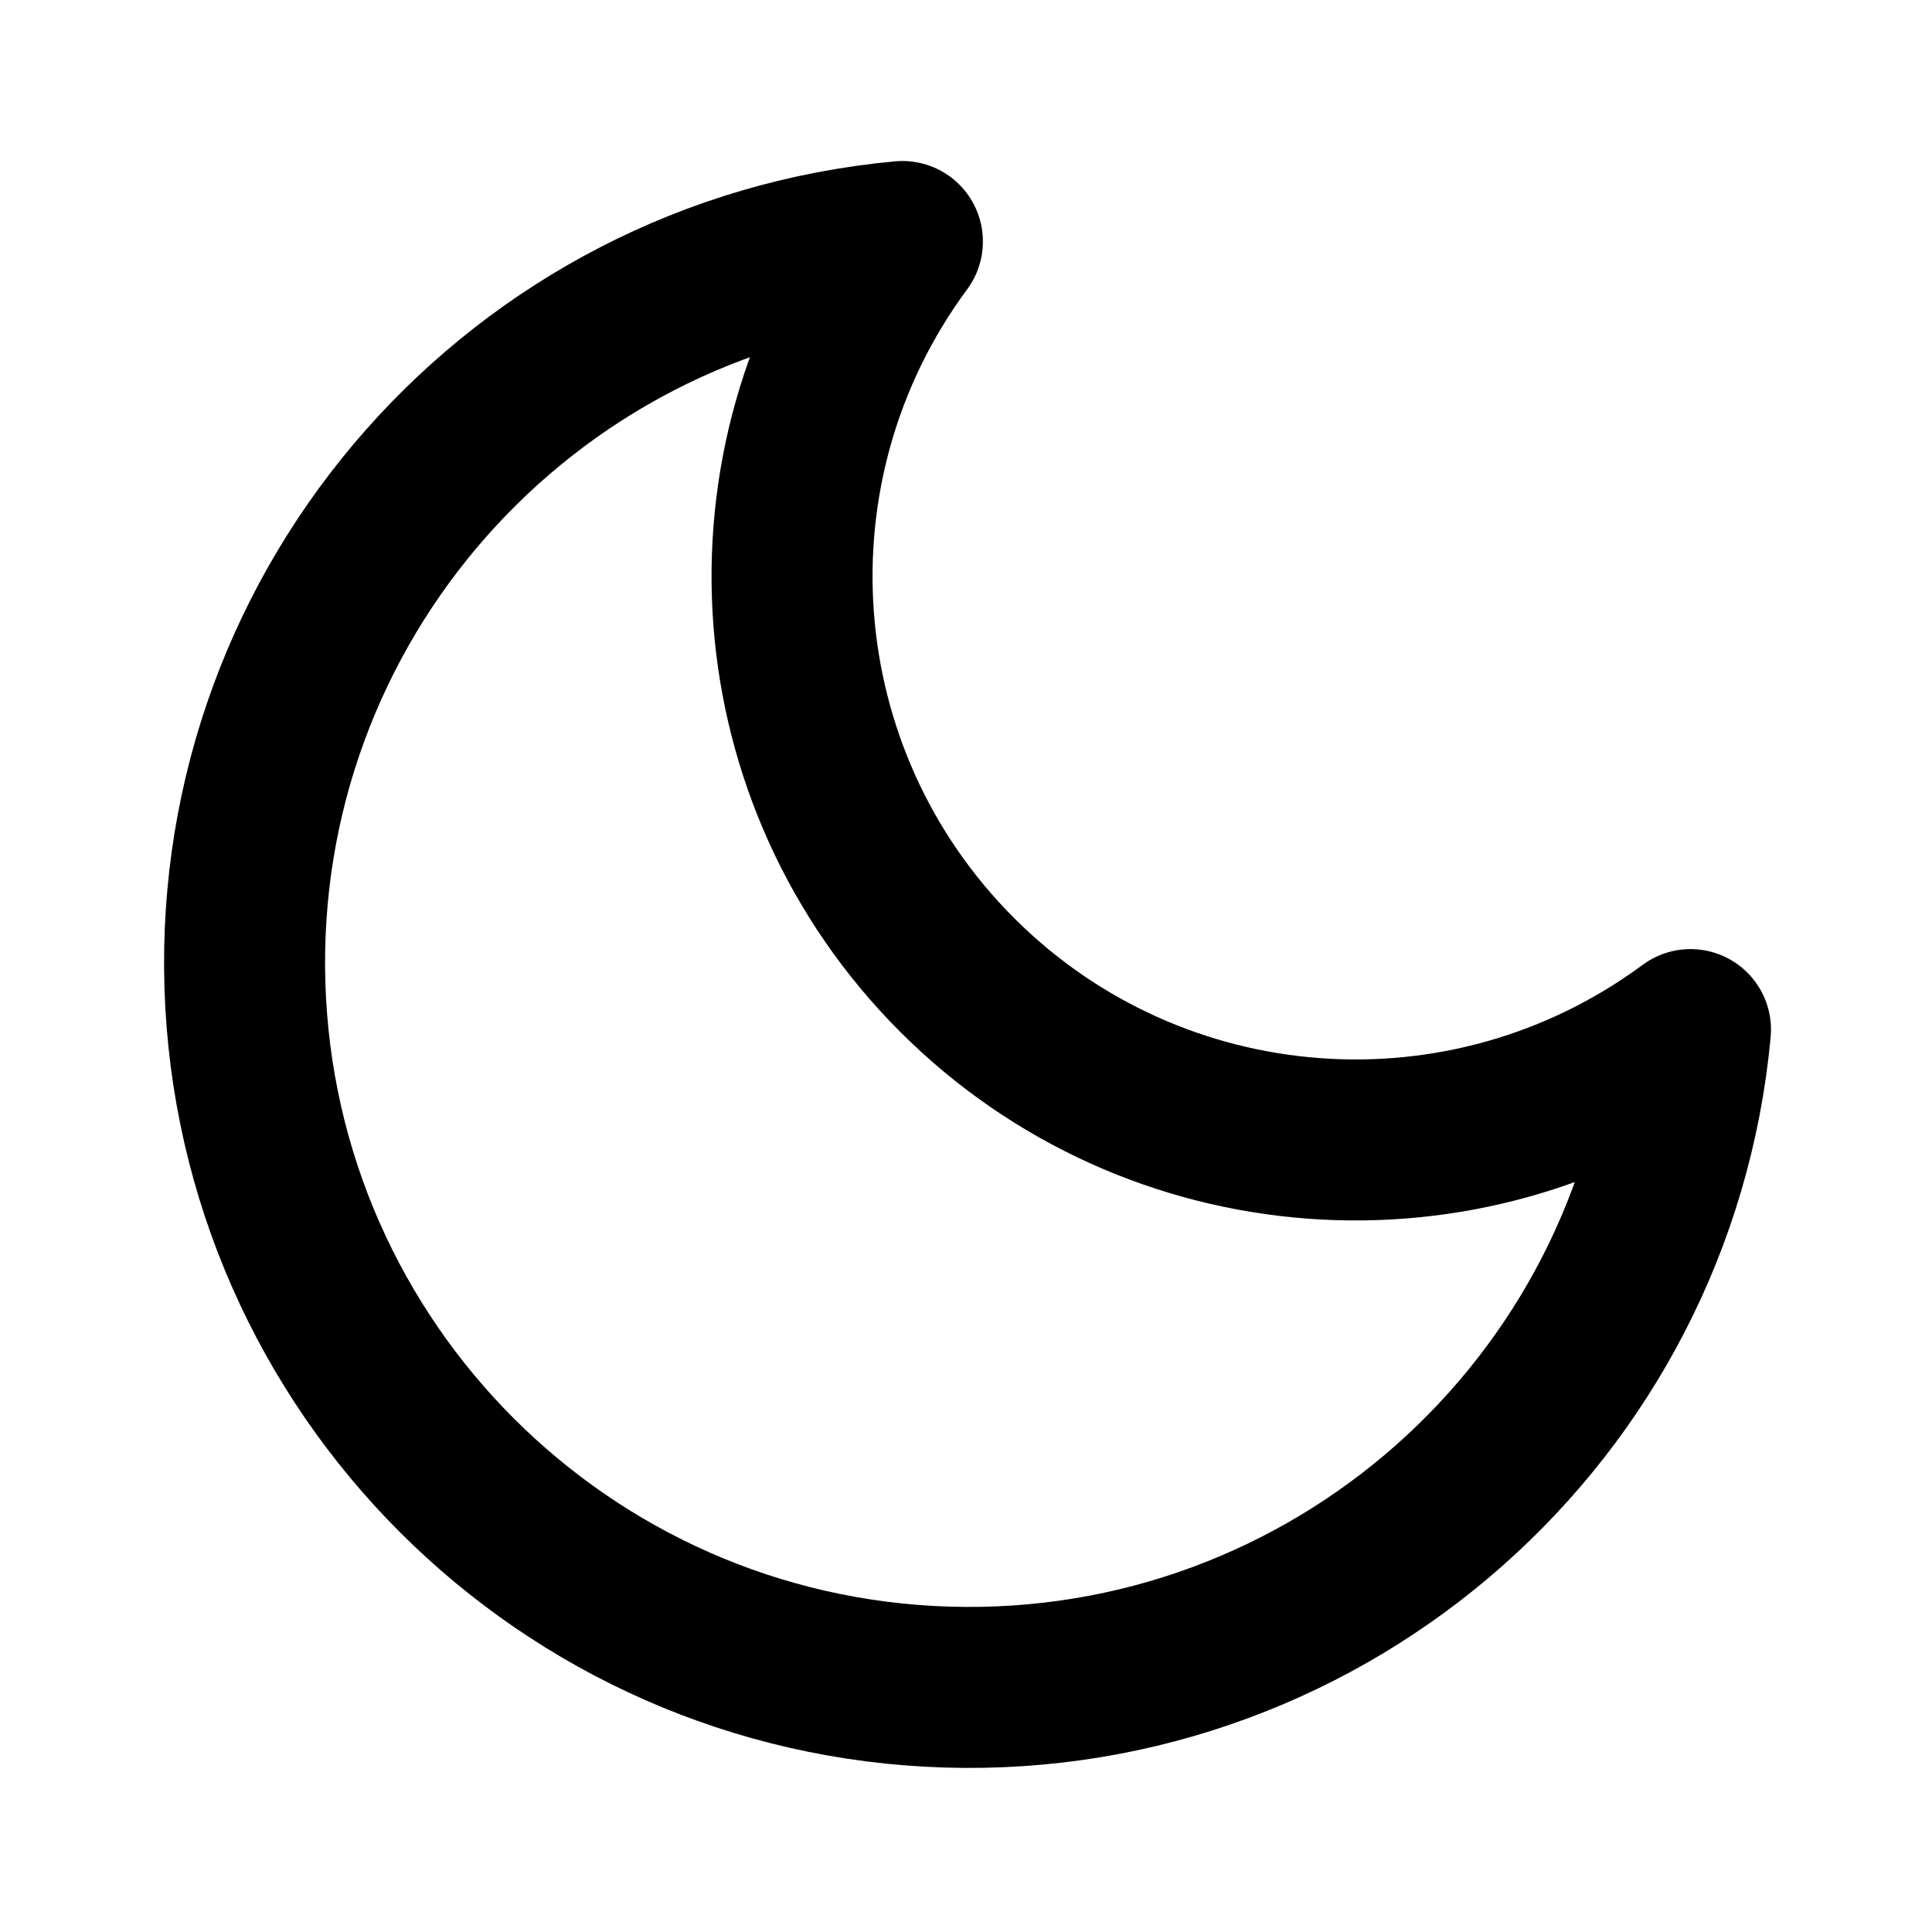
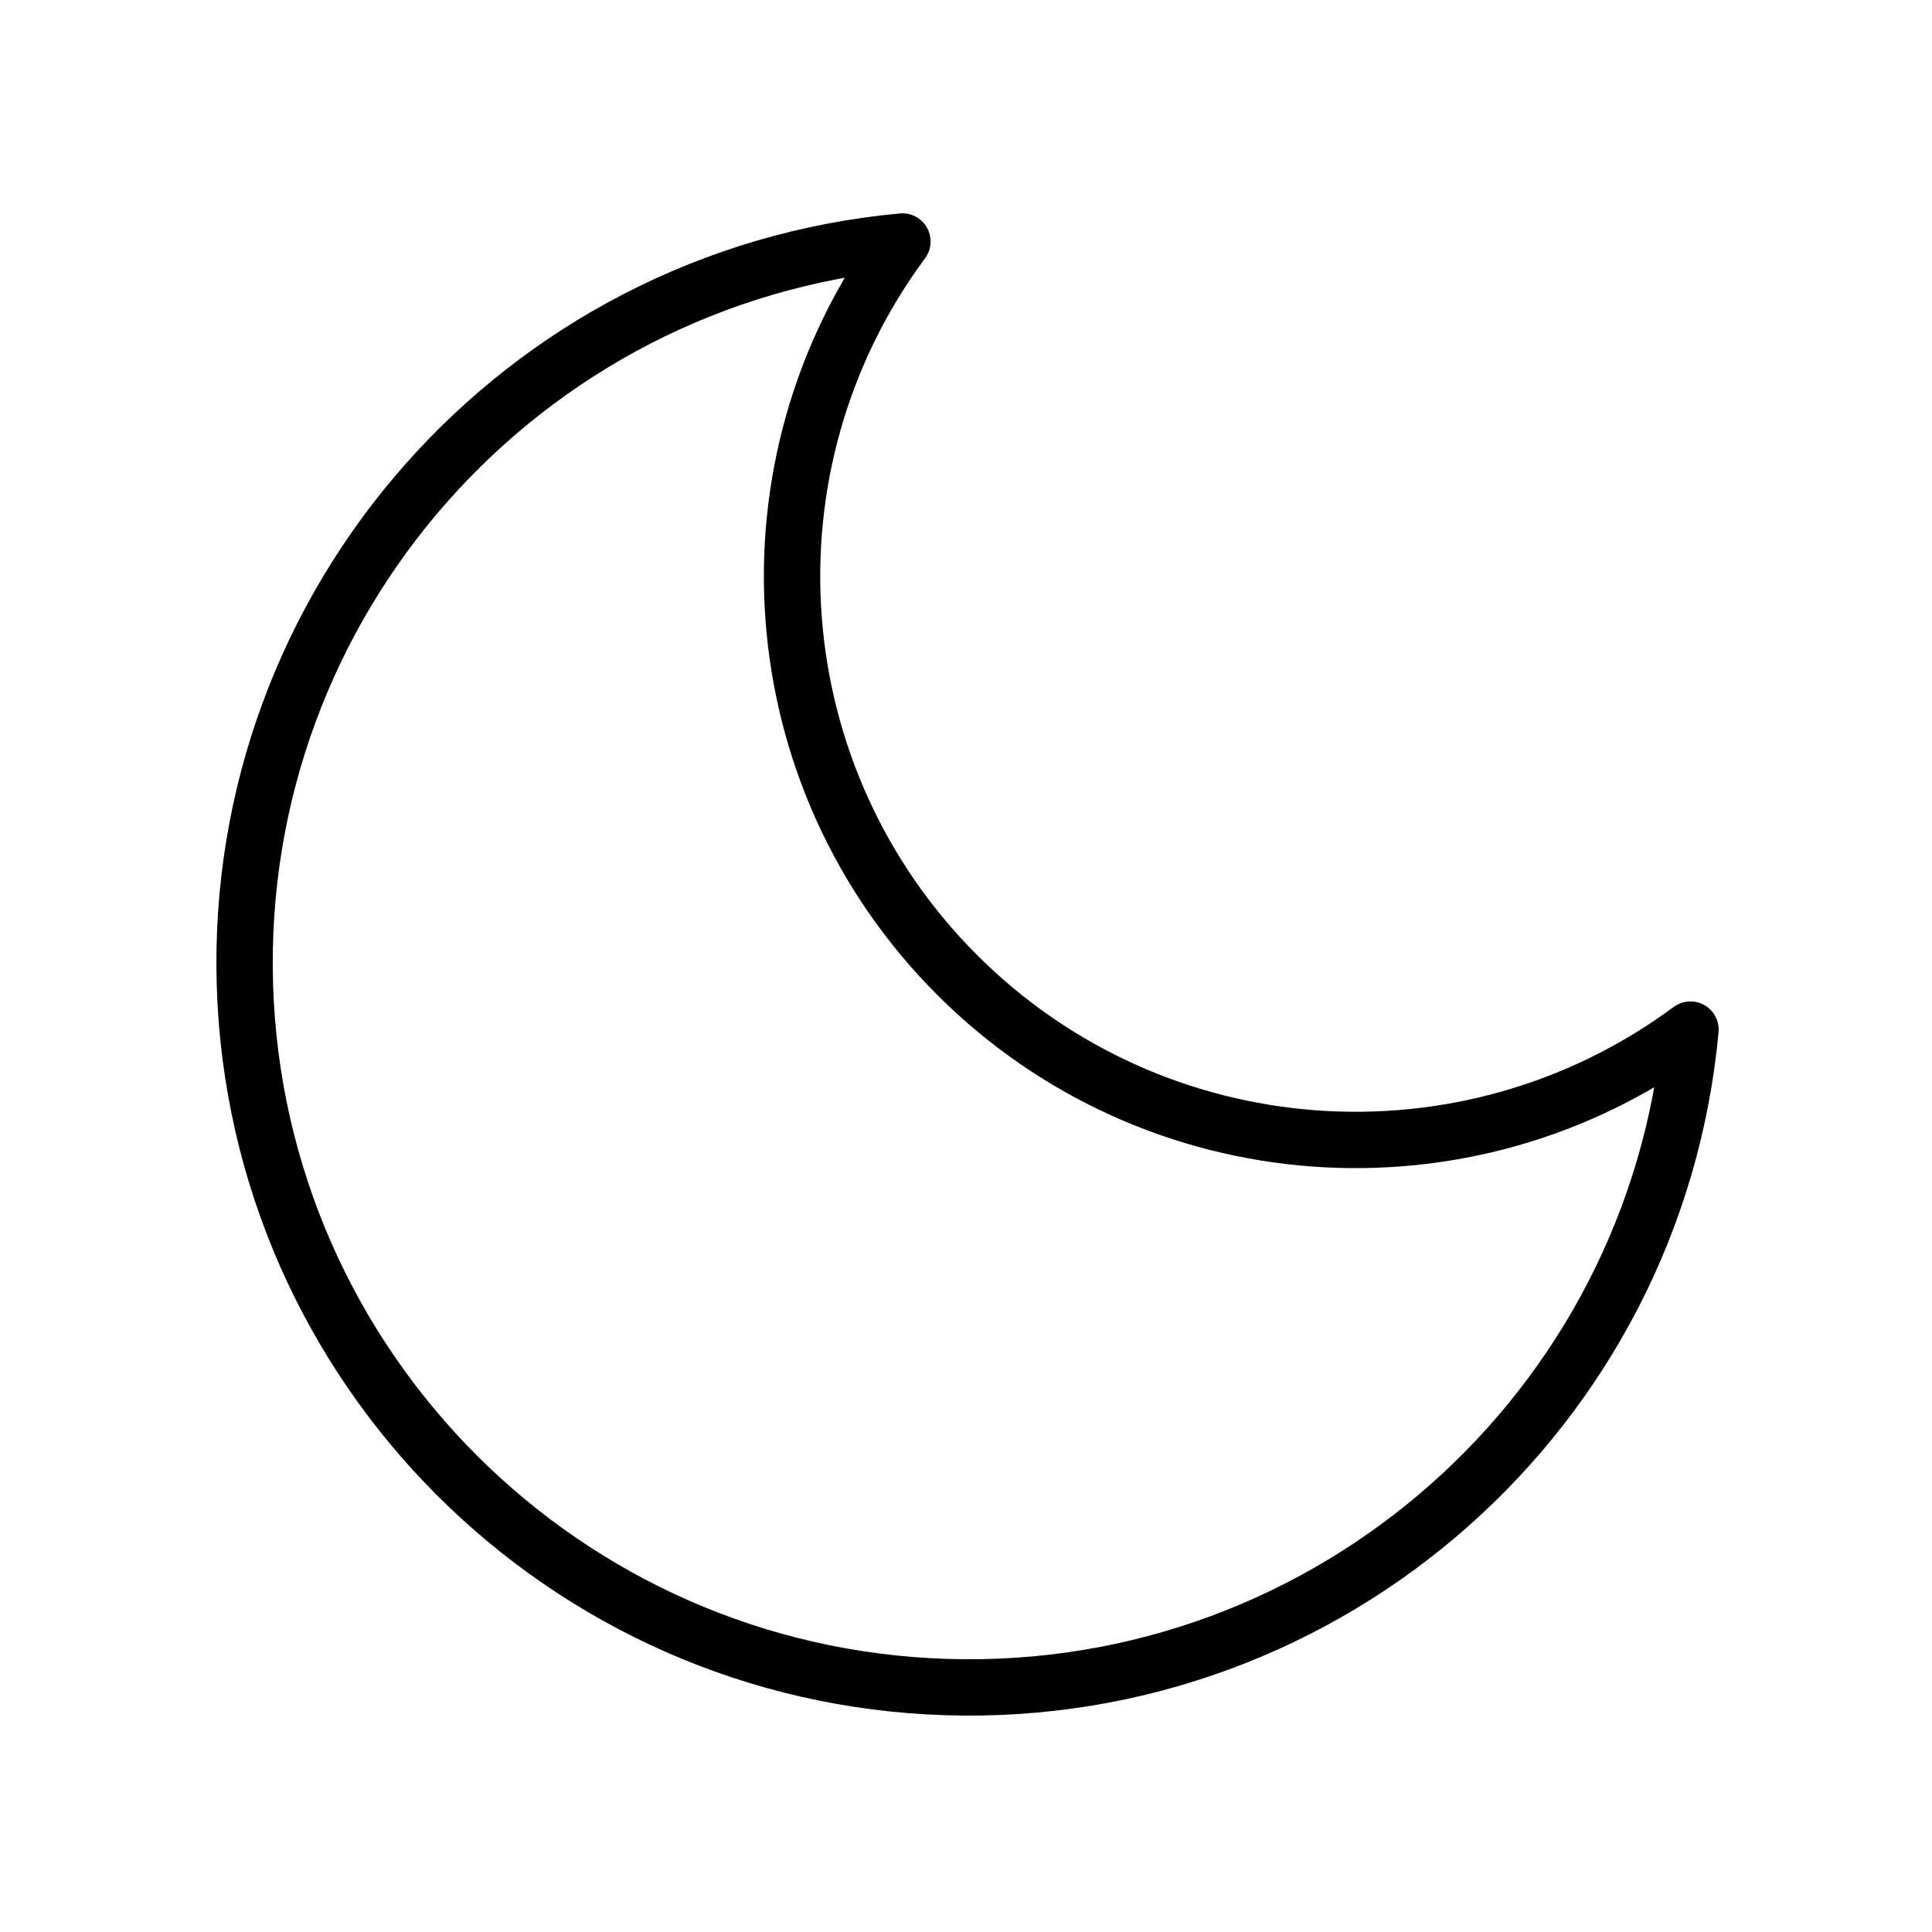
- <svg xmlns="http://www.w3.org/2000/svg" width="24" height="24" viewBox="0 0 24 24" fill="none" stroke="currentColor" stroke-width="2" stroke-linecap="round" stroke-linejoin="round" class="feather feather-moon">
+ <svg xmlns="http://www.w3.org/2000/svg" width="24" height="24" viewBox="0 0 24 24" fill="none" stroke="currentColor" stroke-width="0.7" stroke-linecap="round" stroke-linejoin="round" class="feather feather-moon">
  <path d="M21 12.79A9 9 0 1 1 11.21 3 7 7 0 0 0 21 12.79z" />
</svg>
